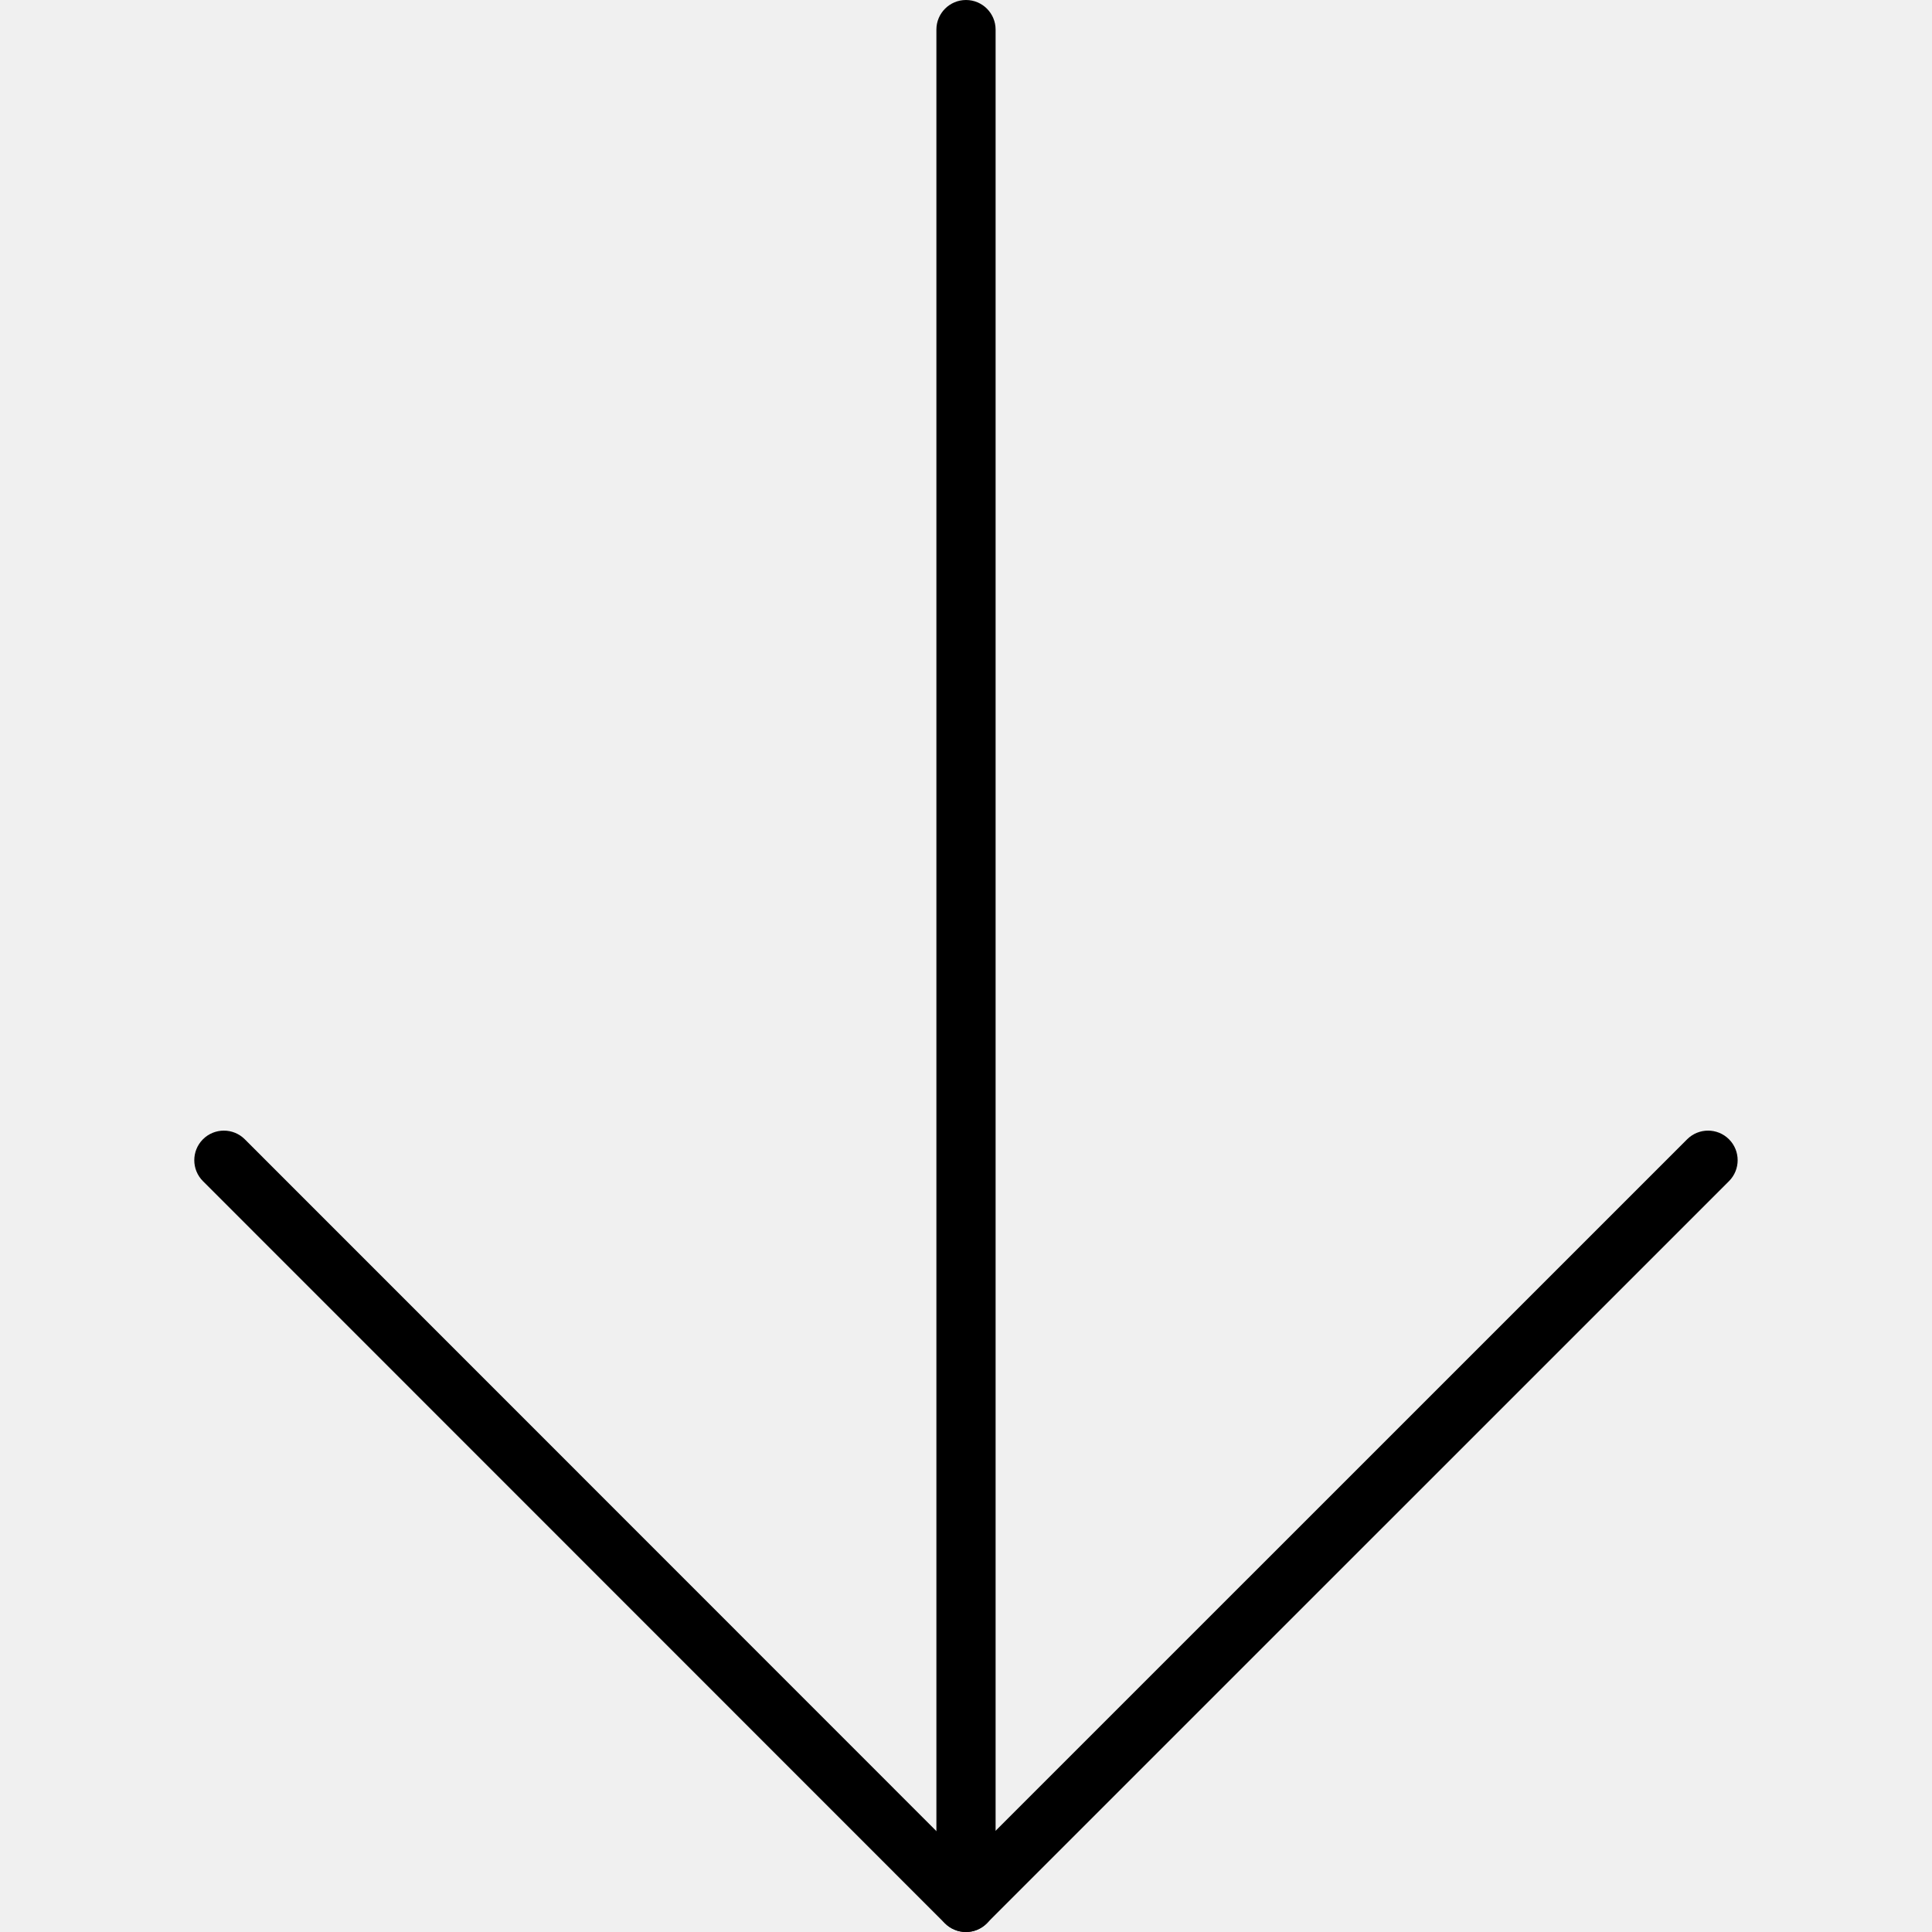
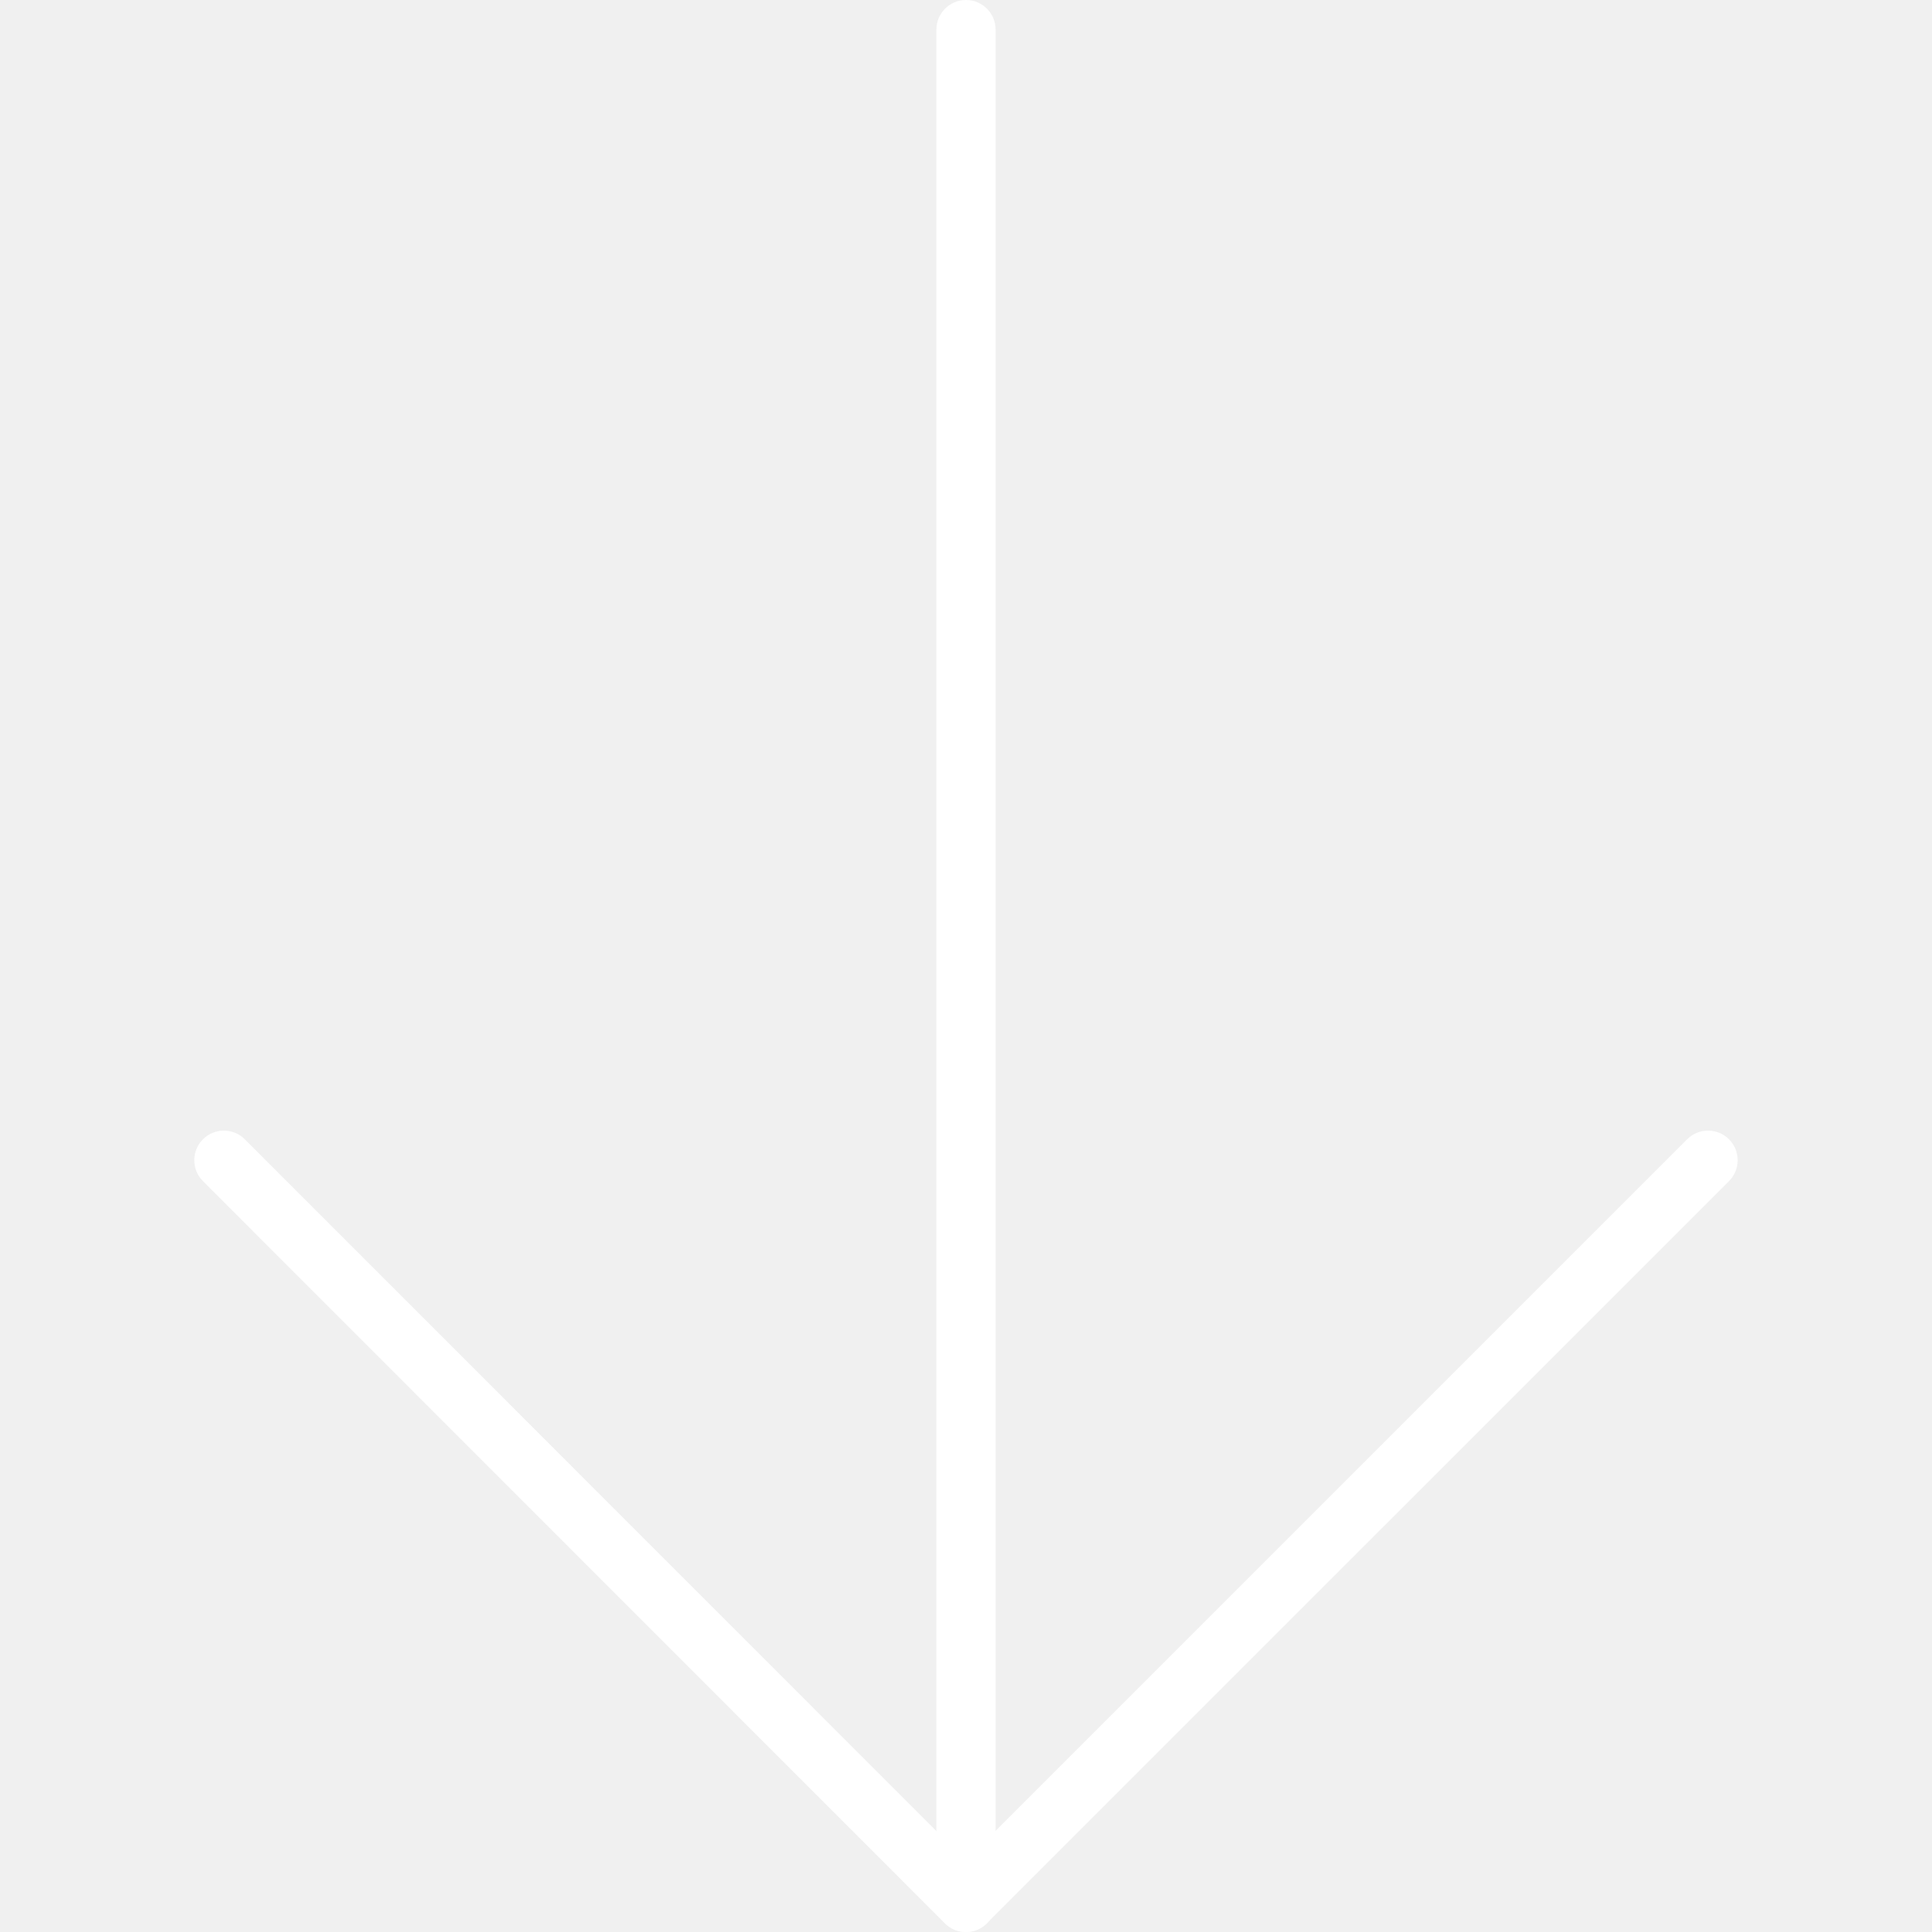
- <svg xmlns="http://www.w3.org/2000/svg" version="1.1" id="Capa_1" x="0px" y="0px" viewBox="0 0 32.634 32.634" style="enable-background:new 0 0 32.634 32.634;" xml:space="preserve">
+ <svg xmlns="http://www.w3.org/2000/svg" version="1.1" id="Capa1" x="0px" y="0px" viewBox="0 0 32.634 32.634" style="enable-background:new 0 0 32.634 32.634;" xml:space="preserve">
  <g>
-     <path d="M16.317,32.634c-0.276,0-0.5-0.224-0.5-0.5V0.5c0-0.276,0.224-0.5,0.5-0.5s0.5,0.224,0.5,0.5v31.634   C16.817,32.41,16.593,32.634,16.317,32.634z" />
-     <path d="M16.315,32.634L16.315,32.634c-0.133,0-0.26-0.053-0.354-0.146L3.428,19.951c-0.195-0.195-0.195-0.512,0-0.707   s0.512-0.195,0.707,0l12.179,12.183l12.184-12.183c0.195-0.195,0.512-0.195,0.707,0s0.195,0.512,0,0.707L16.668,32.487   C16.574,32.581,16.448,32.634,16.315,32.634z" />
+     <path d="M16.317,32.634c-0.276,0-0.5-0.224-0.5-0.5V0.5c0-0.276,0.224-0.5,0.5-0.5s0.5,0.224,0.5,0.5v31.634   C16.817,32.41,16.593,32.634,16.317,32.634z" fill="#FFF" />
+     <path d="M16.315,32.634L16.315,32.634c-0.133,0-0.26-0.053-0.354-0.146L3.428,19.951c-0.195-0.195-0.195-0.512,0-0.707   s0.512-0.195,0.707,0l12.179,12.183l12.184-12.183c0.195-0.195,0.512-0.195,0.707,0s0.195,0.512,0,0.707L16.668,32.487   C16.574,32.581,16.448,32.634,16.315,32.634z" fill="#FFF" />
  </g>
</svg>
